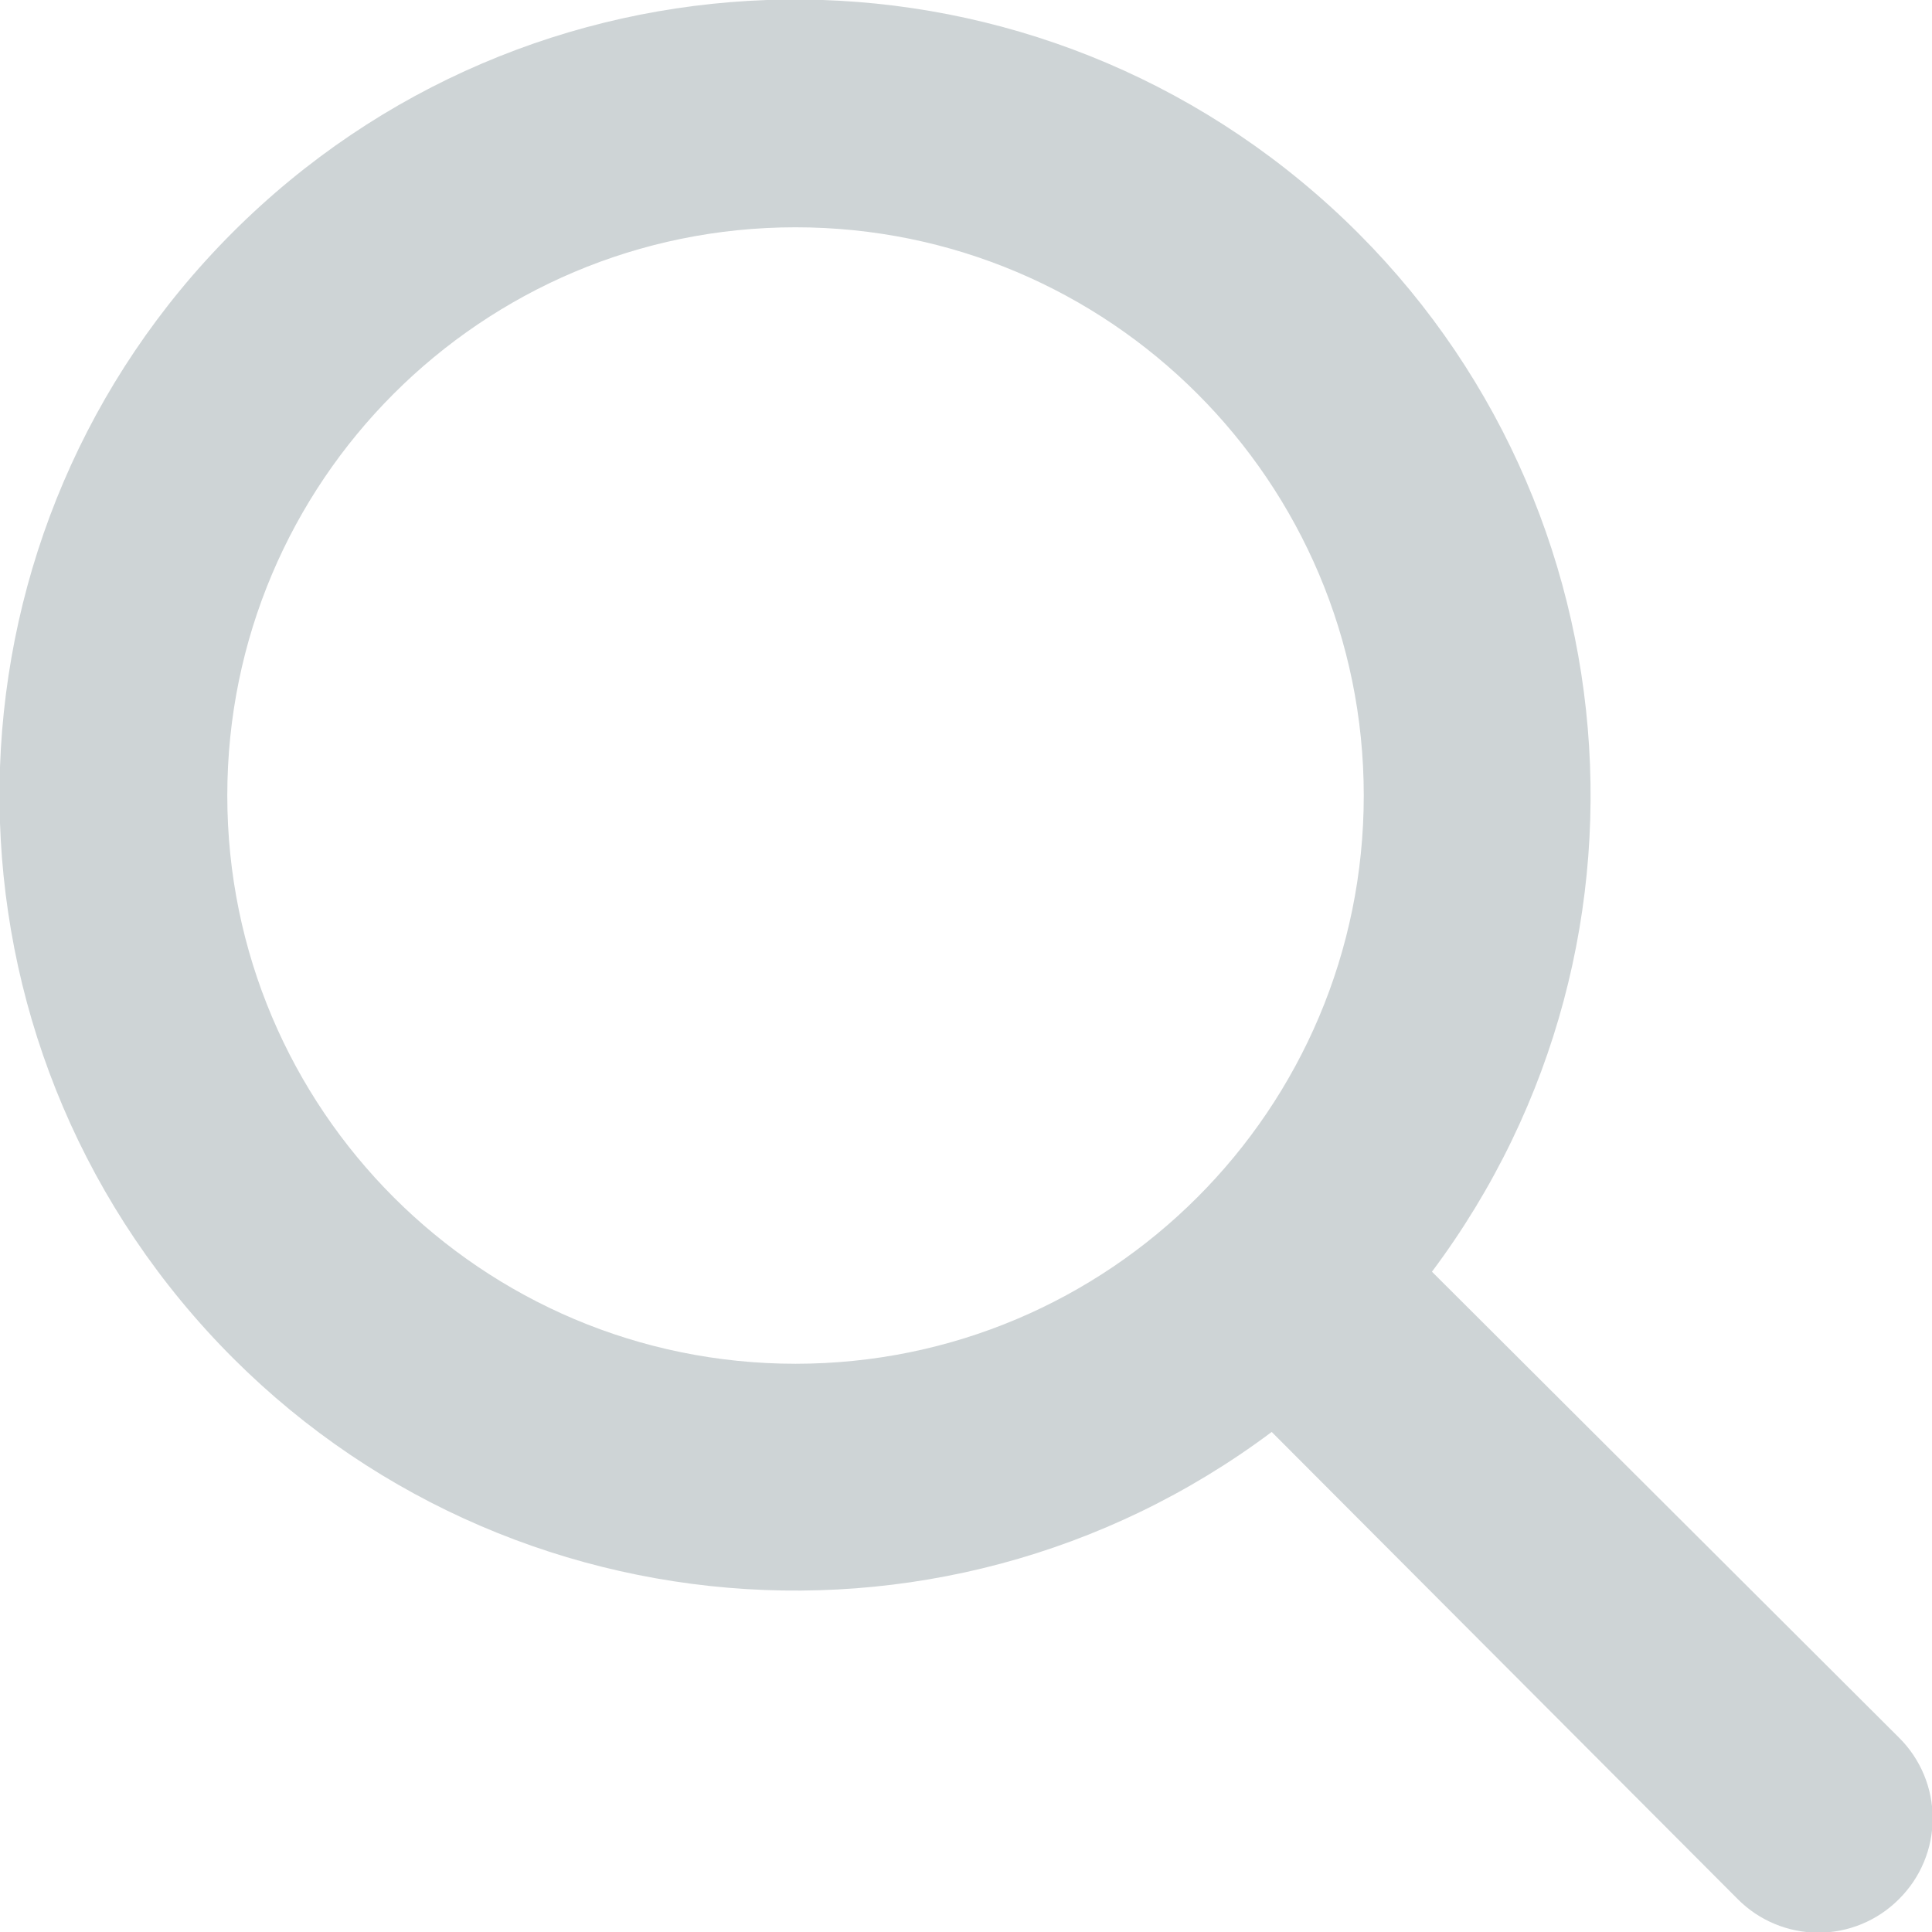
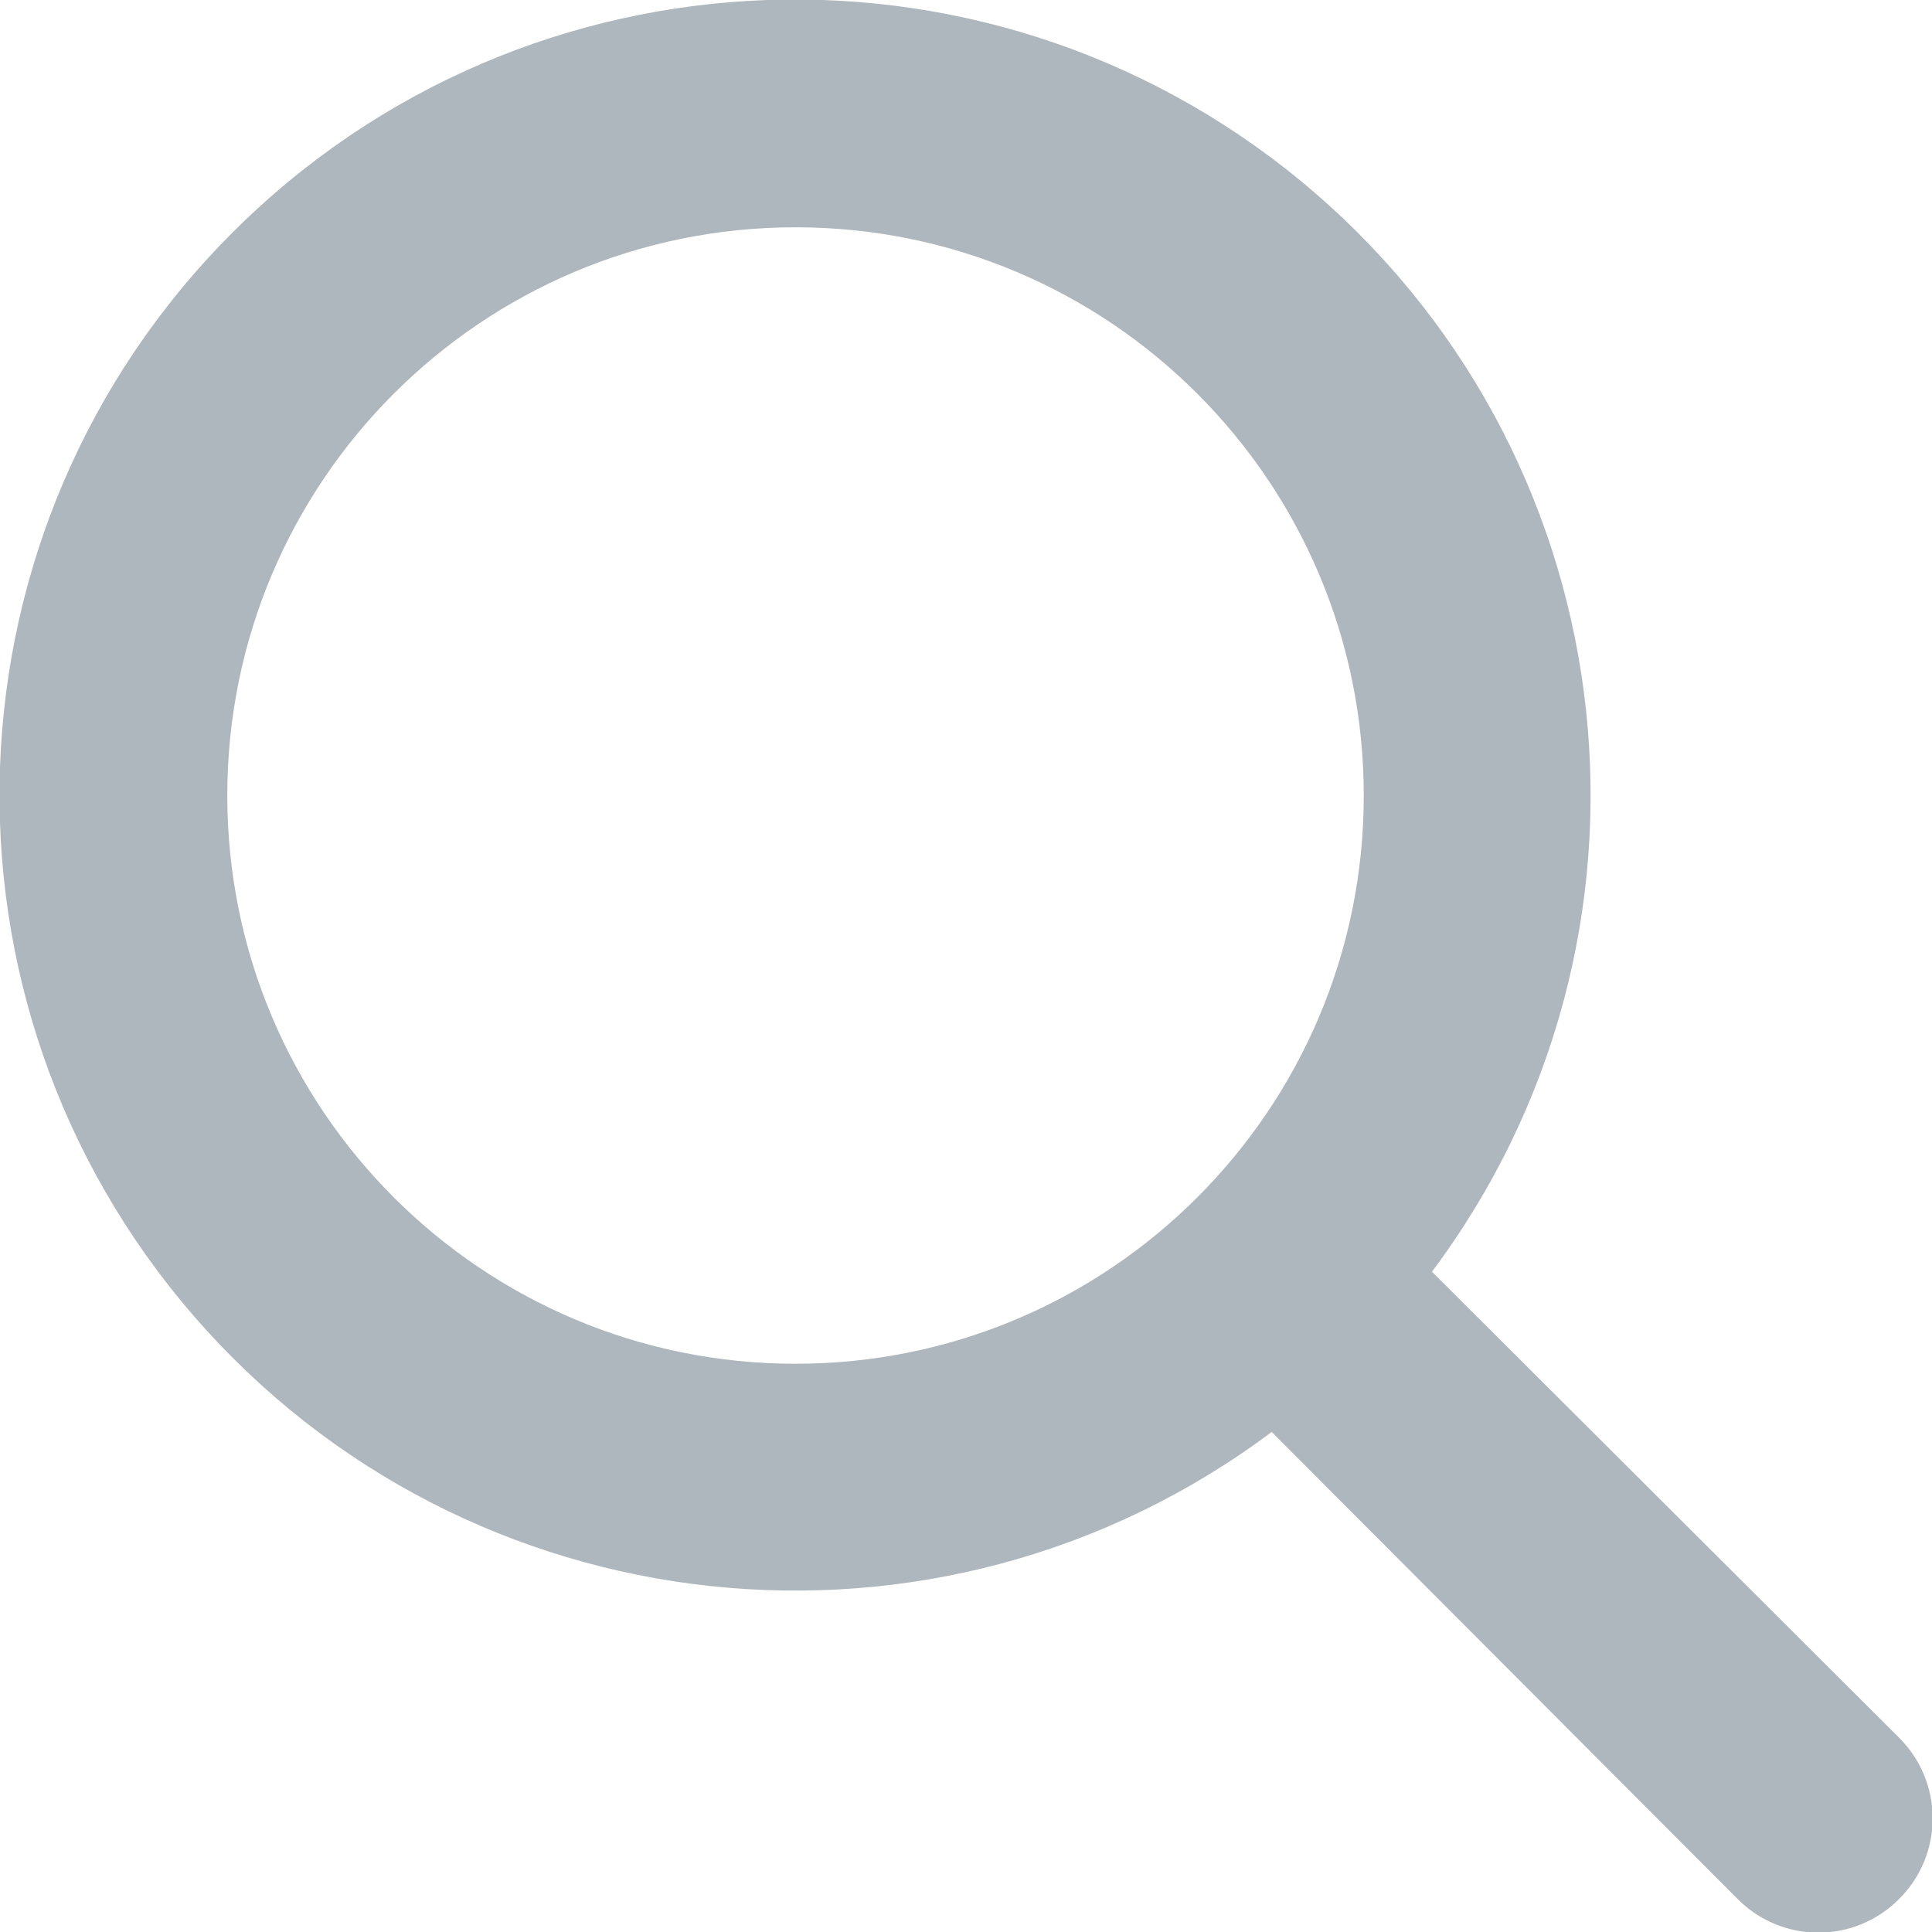
- <svg xmlns="http://www.w3.org/2000/svg" viewBox="0 0 17 17" width="20px" height="20px">
+ <svg xmlns="http://www.w3.org/2000/svg" viewBox="0 0 17 17" width="16px" height="16px">
  <defs>
-     <style>.cls-1{fill:#ced4d6;}</style>
+     <style>.cls-1{fill:#aeb7bd;}</style>
  </defs>
  <g id="Layer_2" data-name="Layer 2">
    <g id="Layer_1-2" data-name="Layer 1">
      <path class="cls-1" d="M16.71,15.29l-4.11-4.1a7,7,0,1,0-1.41,1.41l4.1,4.11a1,1,0,0,0,1.42,0A1,1,0,0,0,16.71,15.29ZM2,7a5,5,0,1,1,5,5A5,5,0,0,1,2,7Z" />
    </g>
  </g>
</svg>
